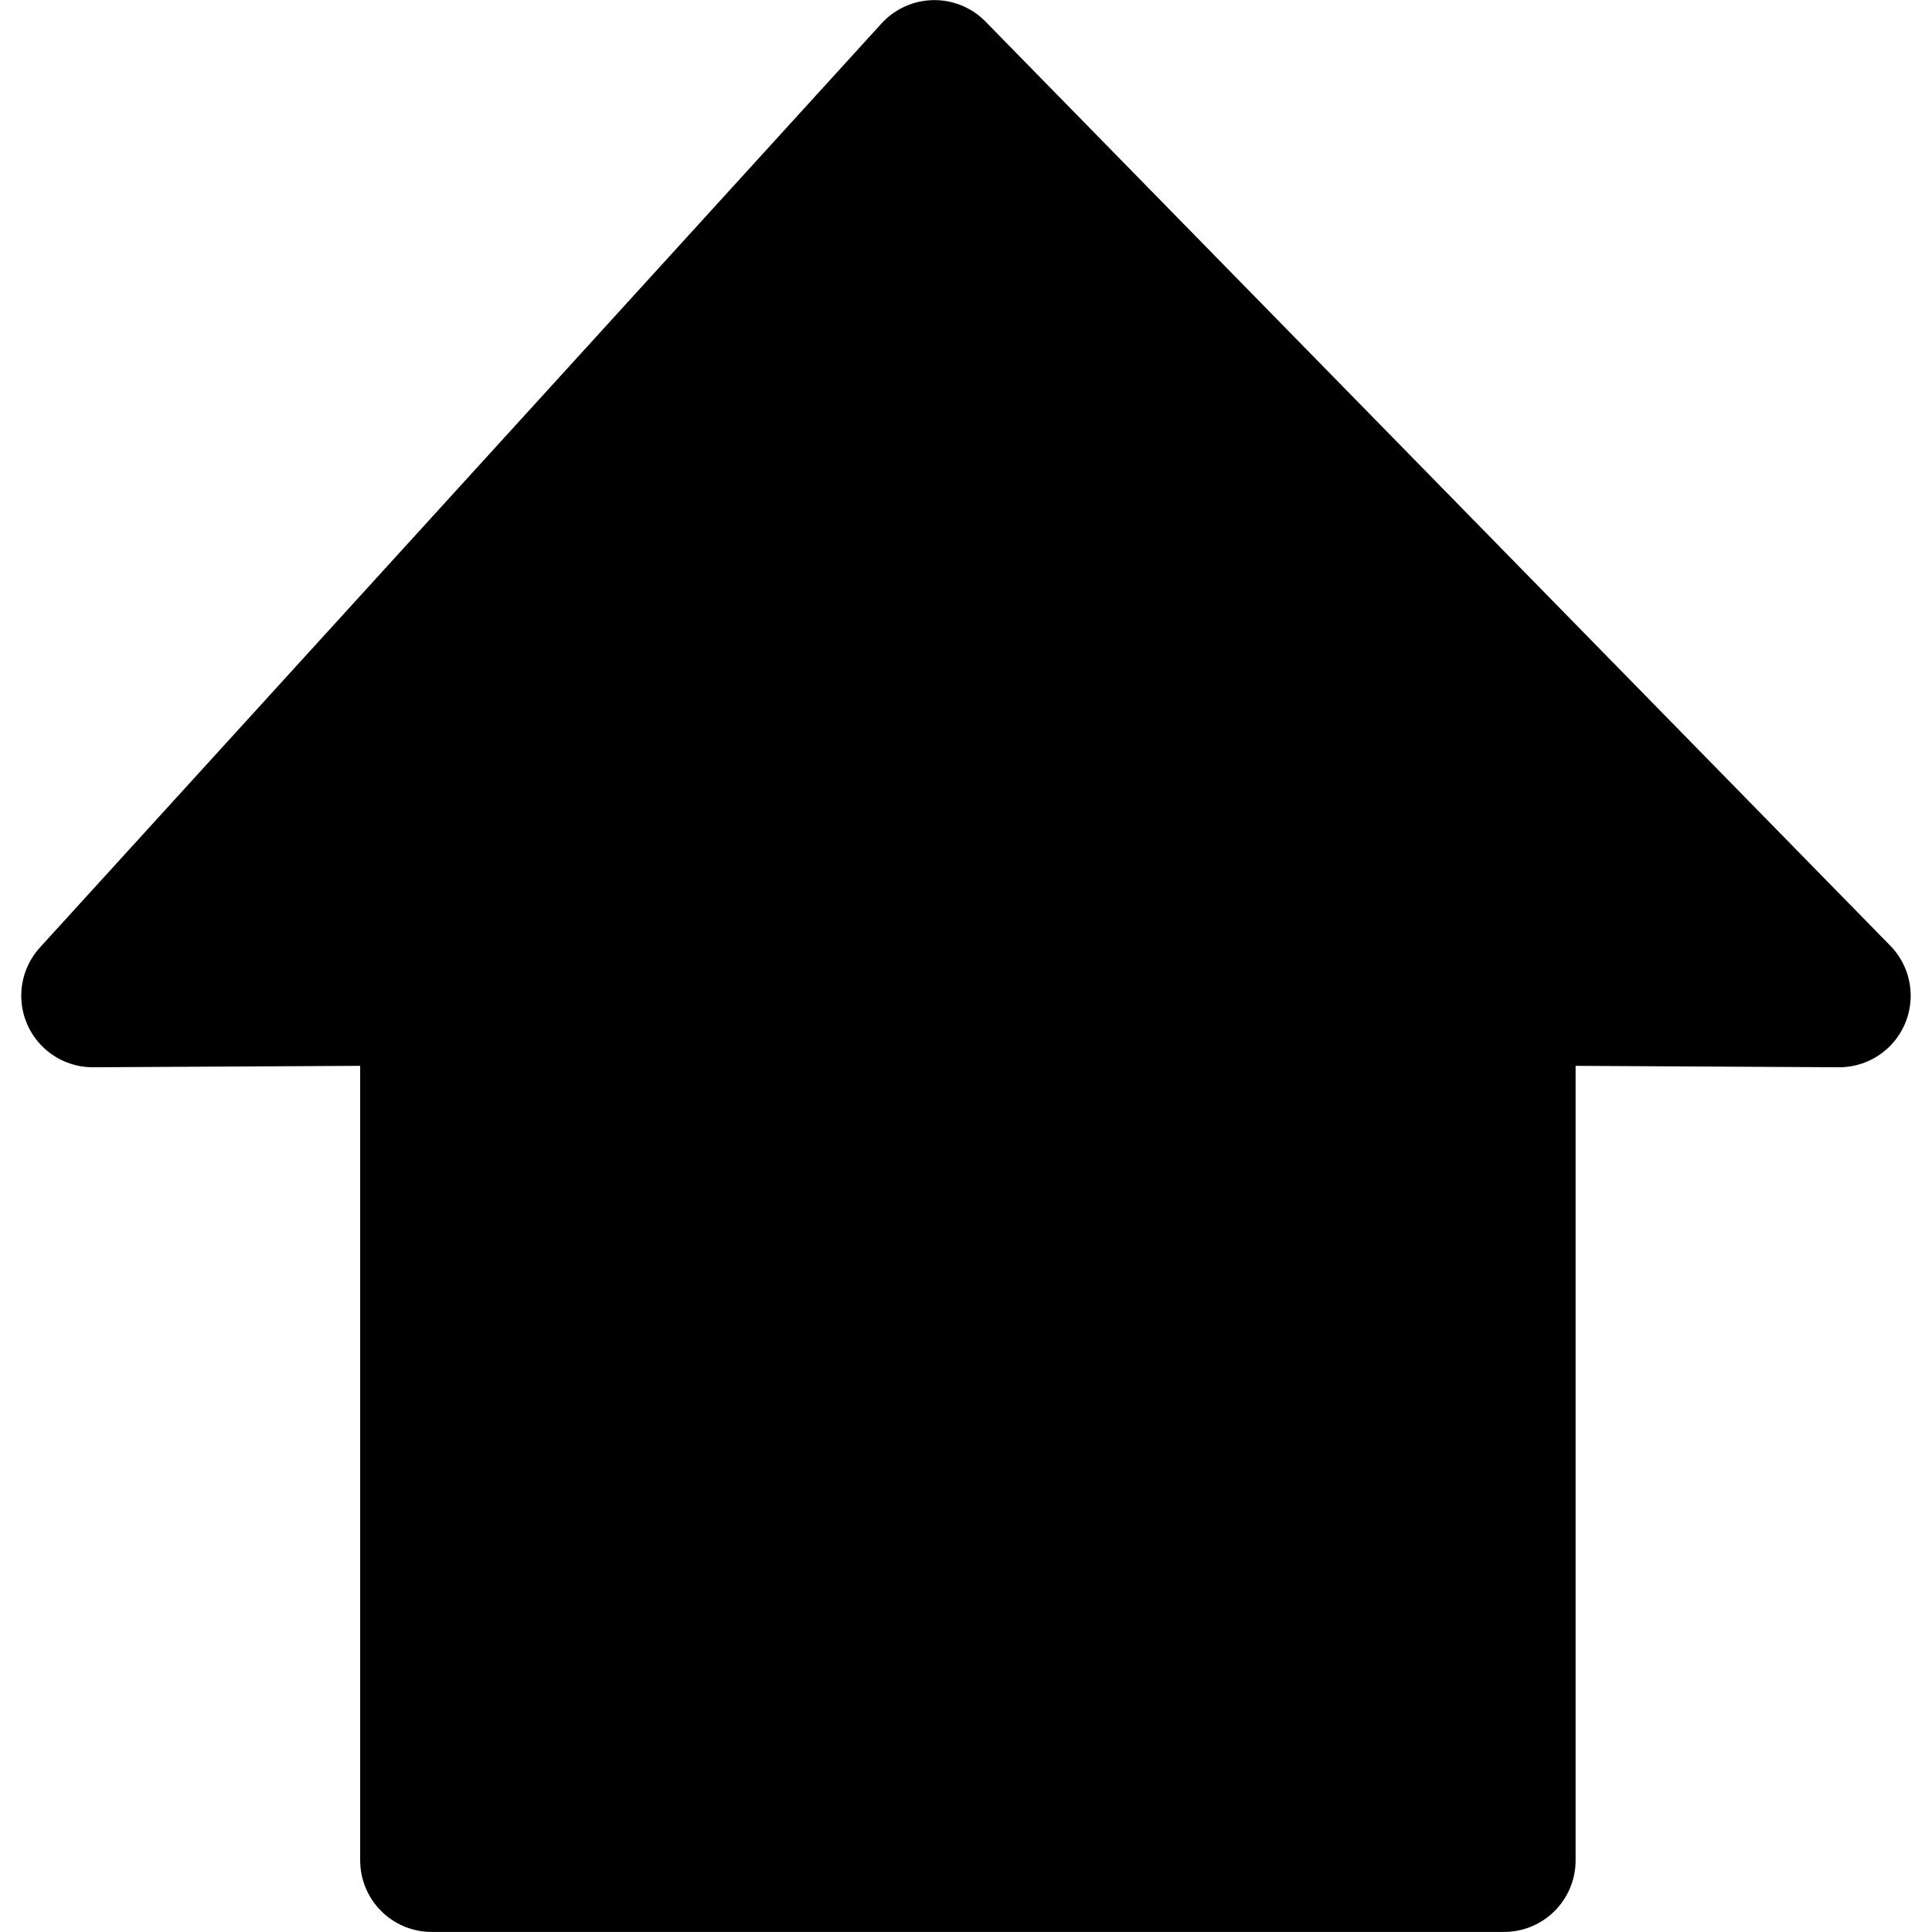
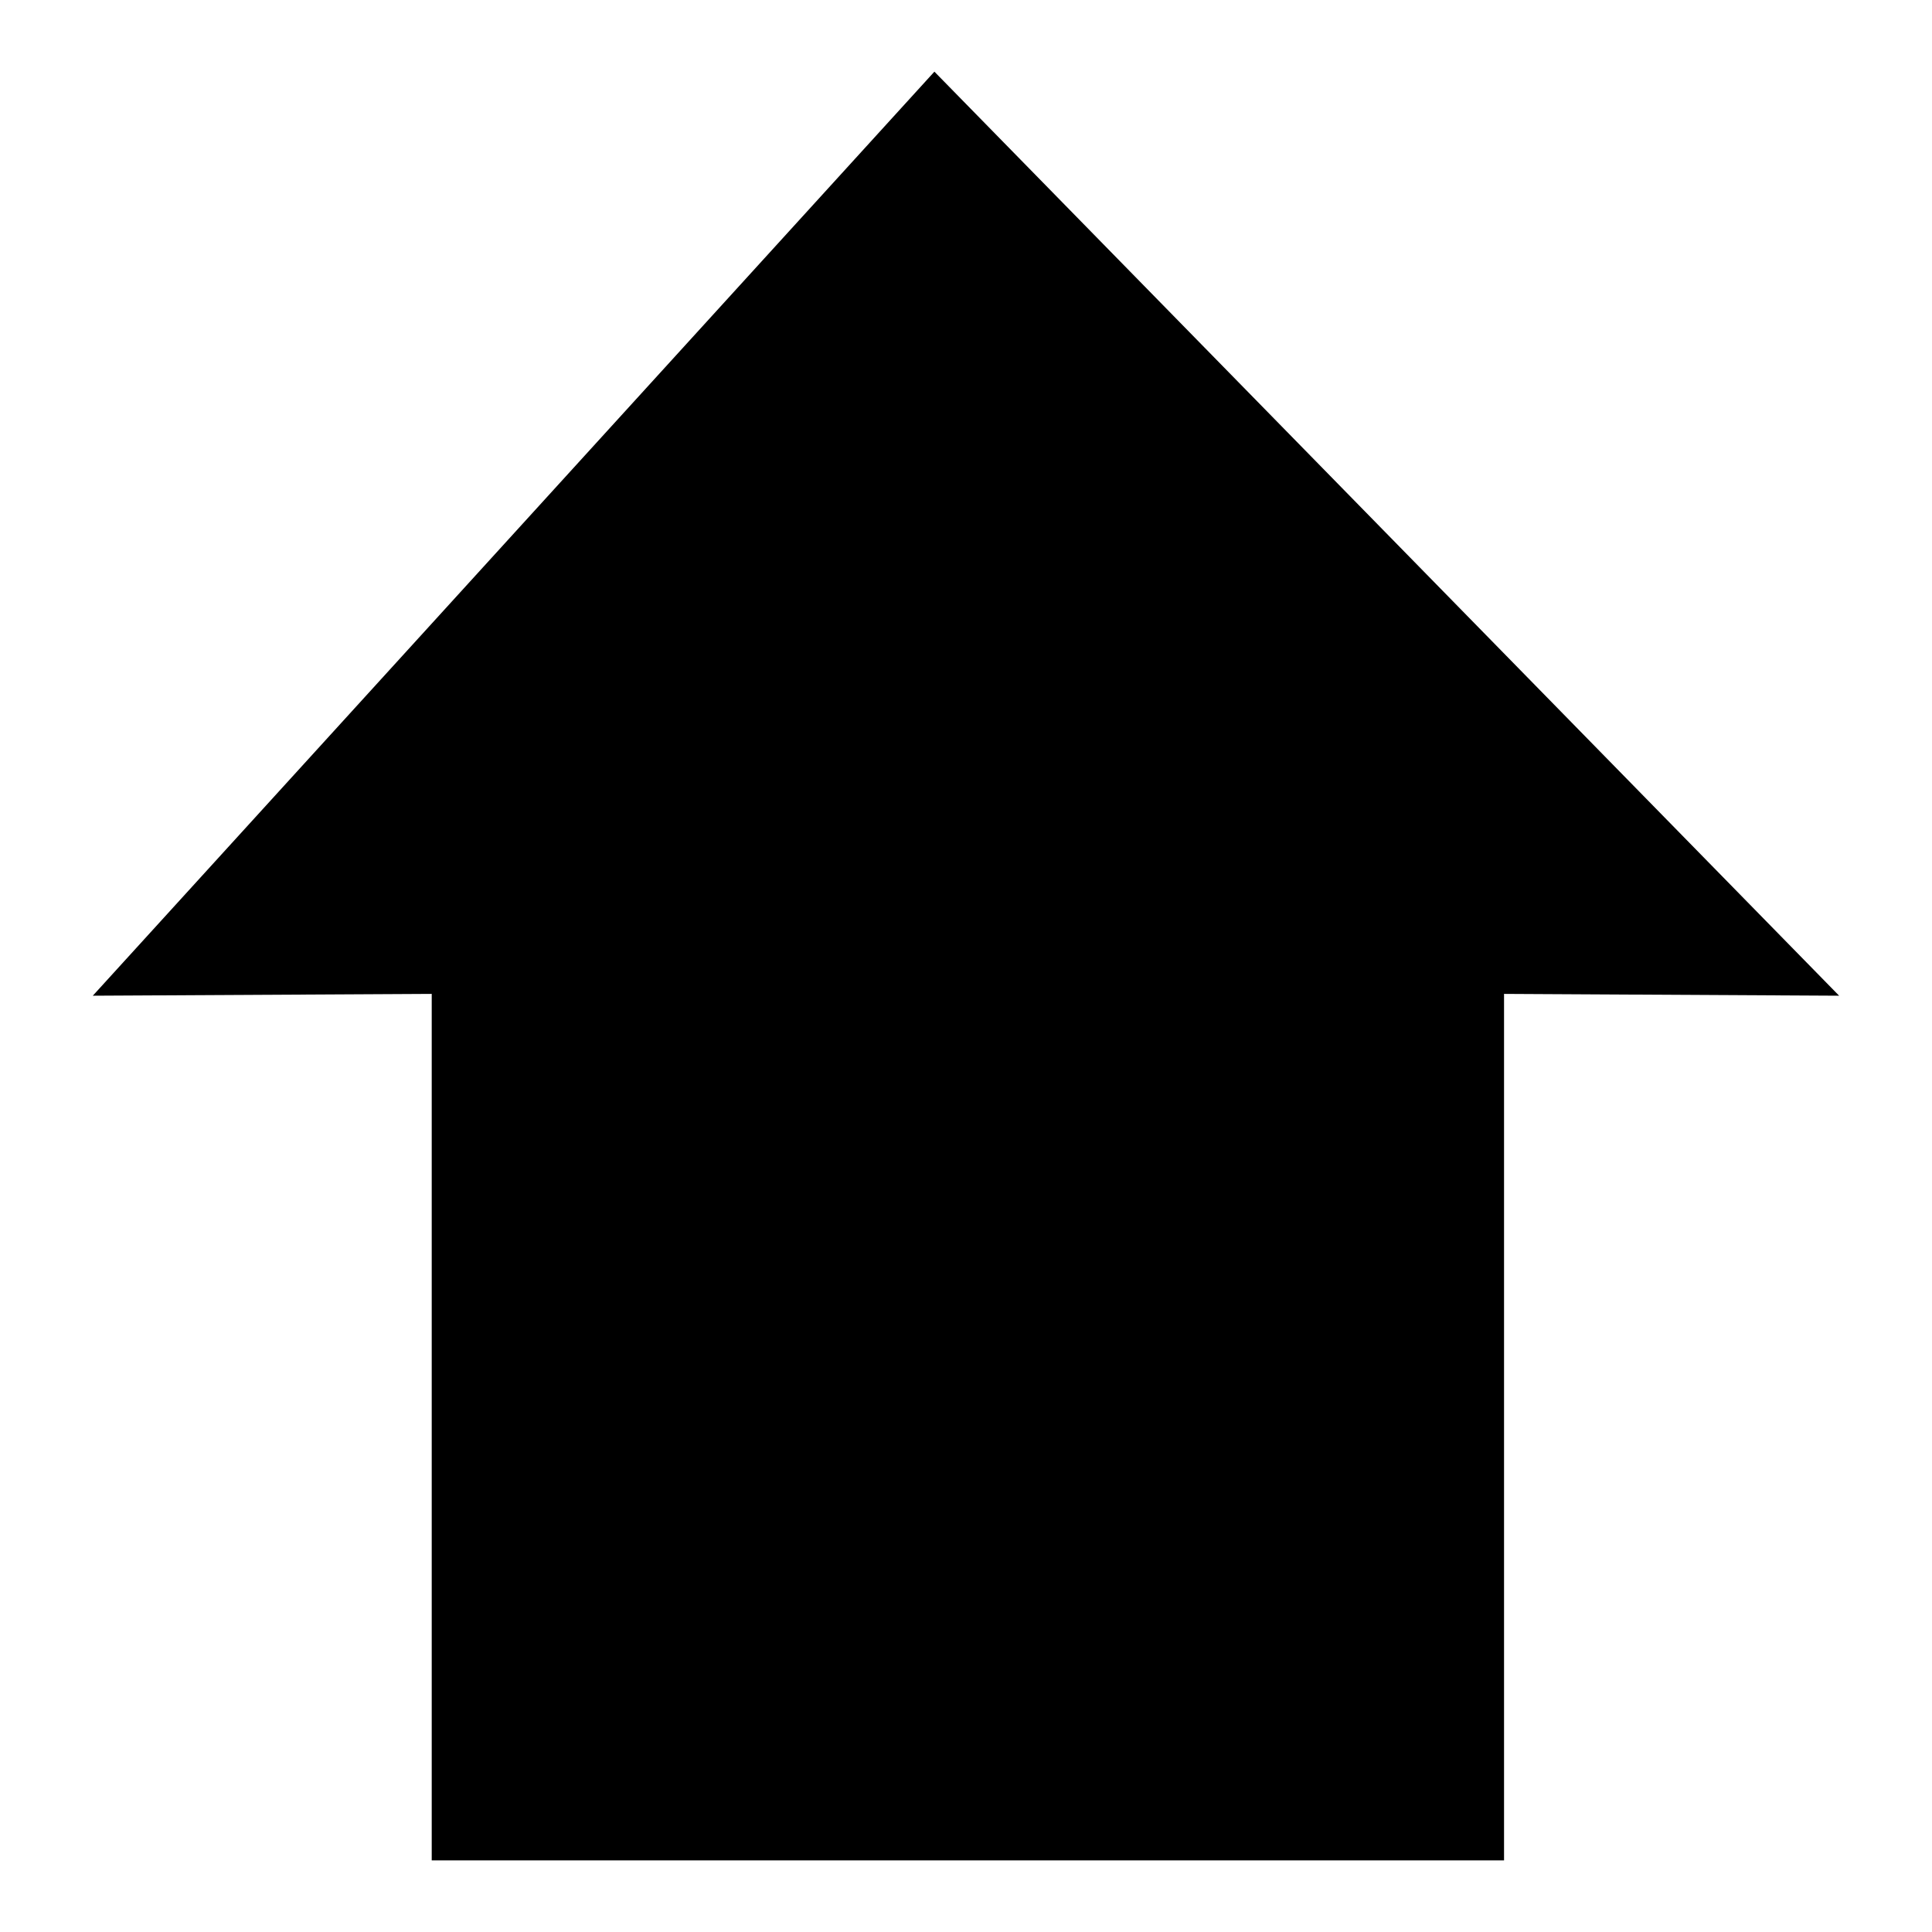
<svg xmlns="http://www.w3.org/2000/svg" id="Home" viewBox="0 0 135 135">
-   <style>
-       .cls-1 {
-         stroke: #000;
-         stroke-linecap: square;
-         stroke-linejoin: round;
-         stroke-width: 10px;
-         fill-rule: evenodd;
-       }
-     </style>
-   <path class="cls-1" d="M573.041,514.232l-63.218-64.569-58.807,64.569,23.682-.127v60.547h74.929V514.105Z" transform="translate(-444.531 -444.656)" />
+   <path class="path" d="M573.041,514.232l-63.218-64.569-58.807,64.569,23.682-.127v60.547h74.929V514.105Z" transform="translate(-444.531 -444.656)" />
</svg>
